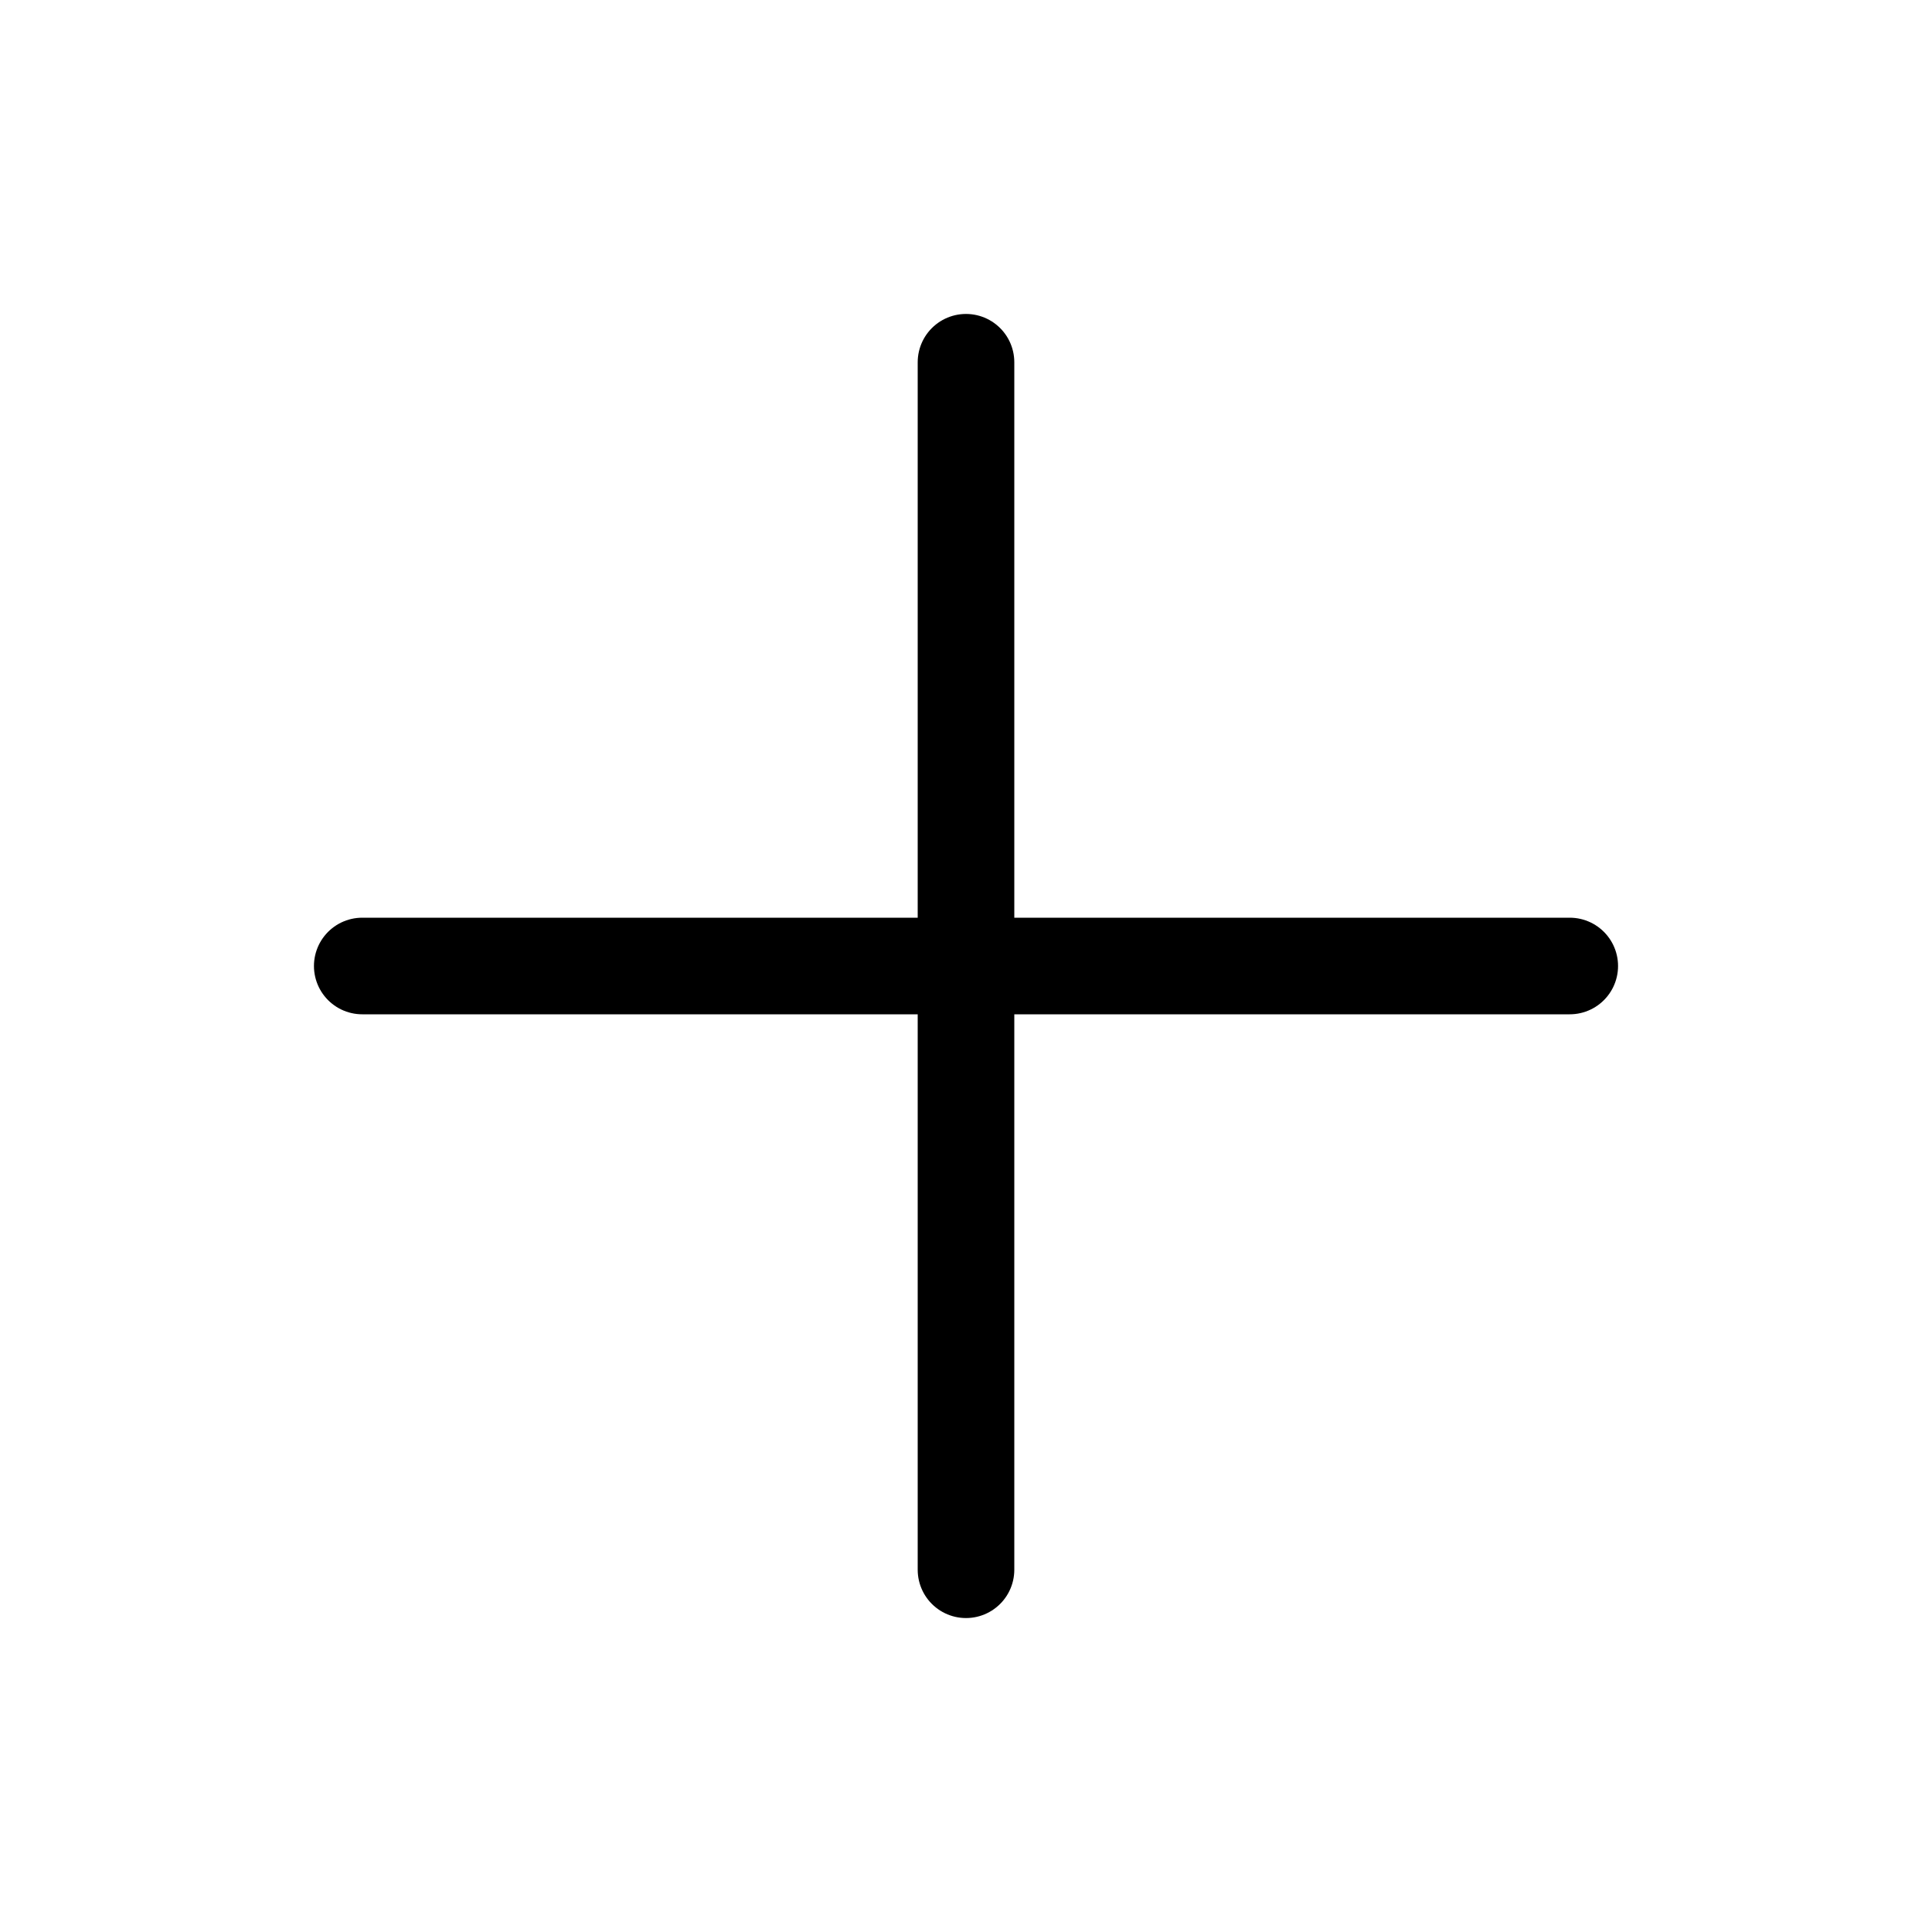
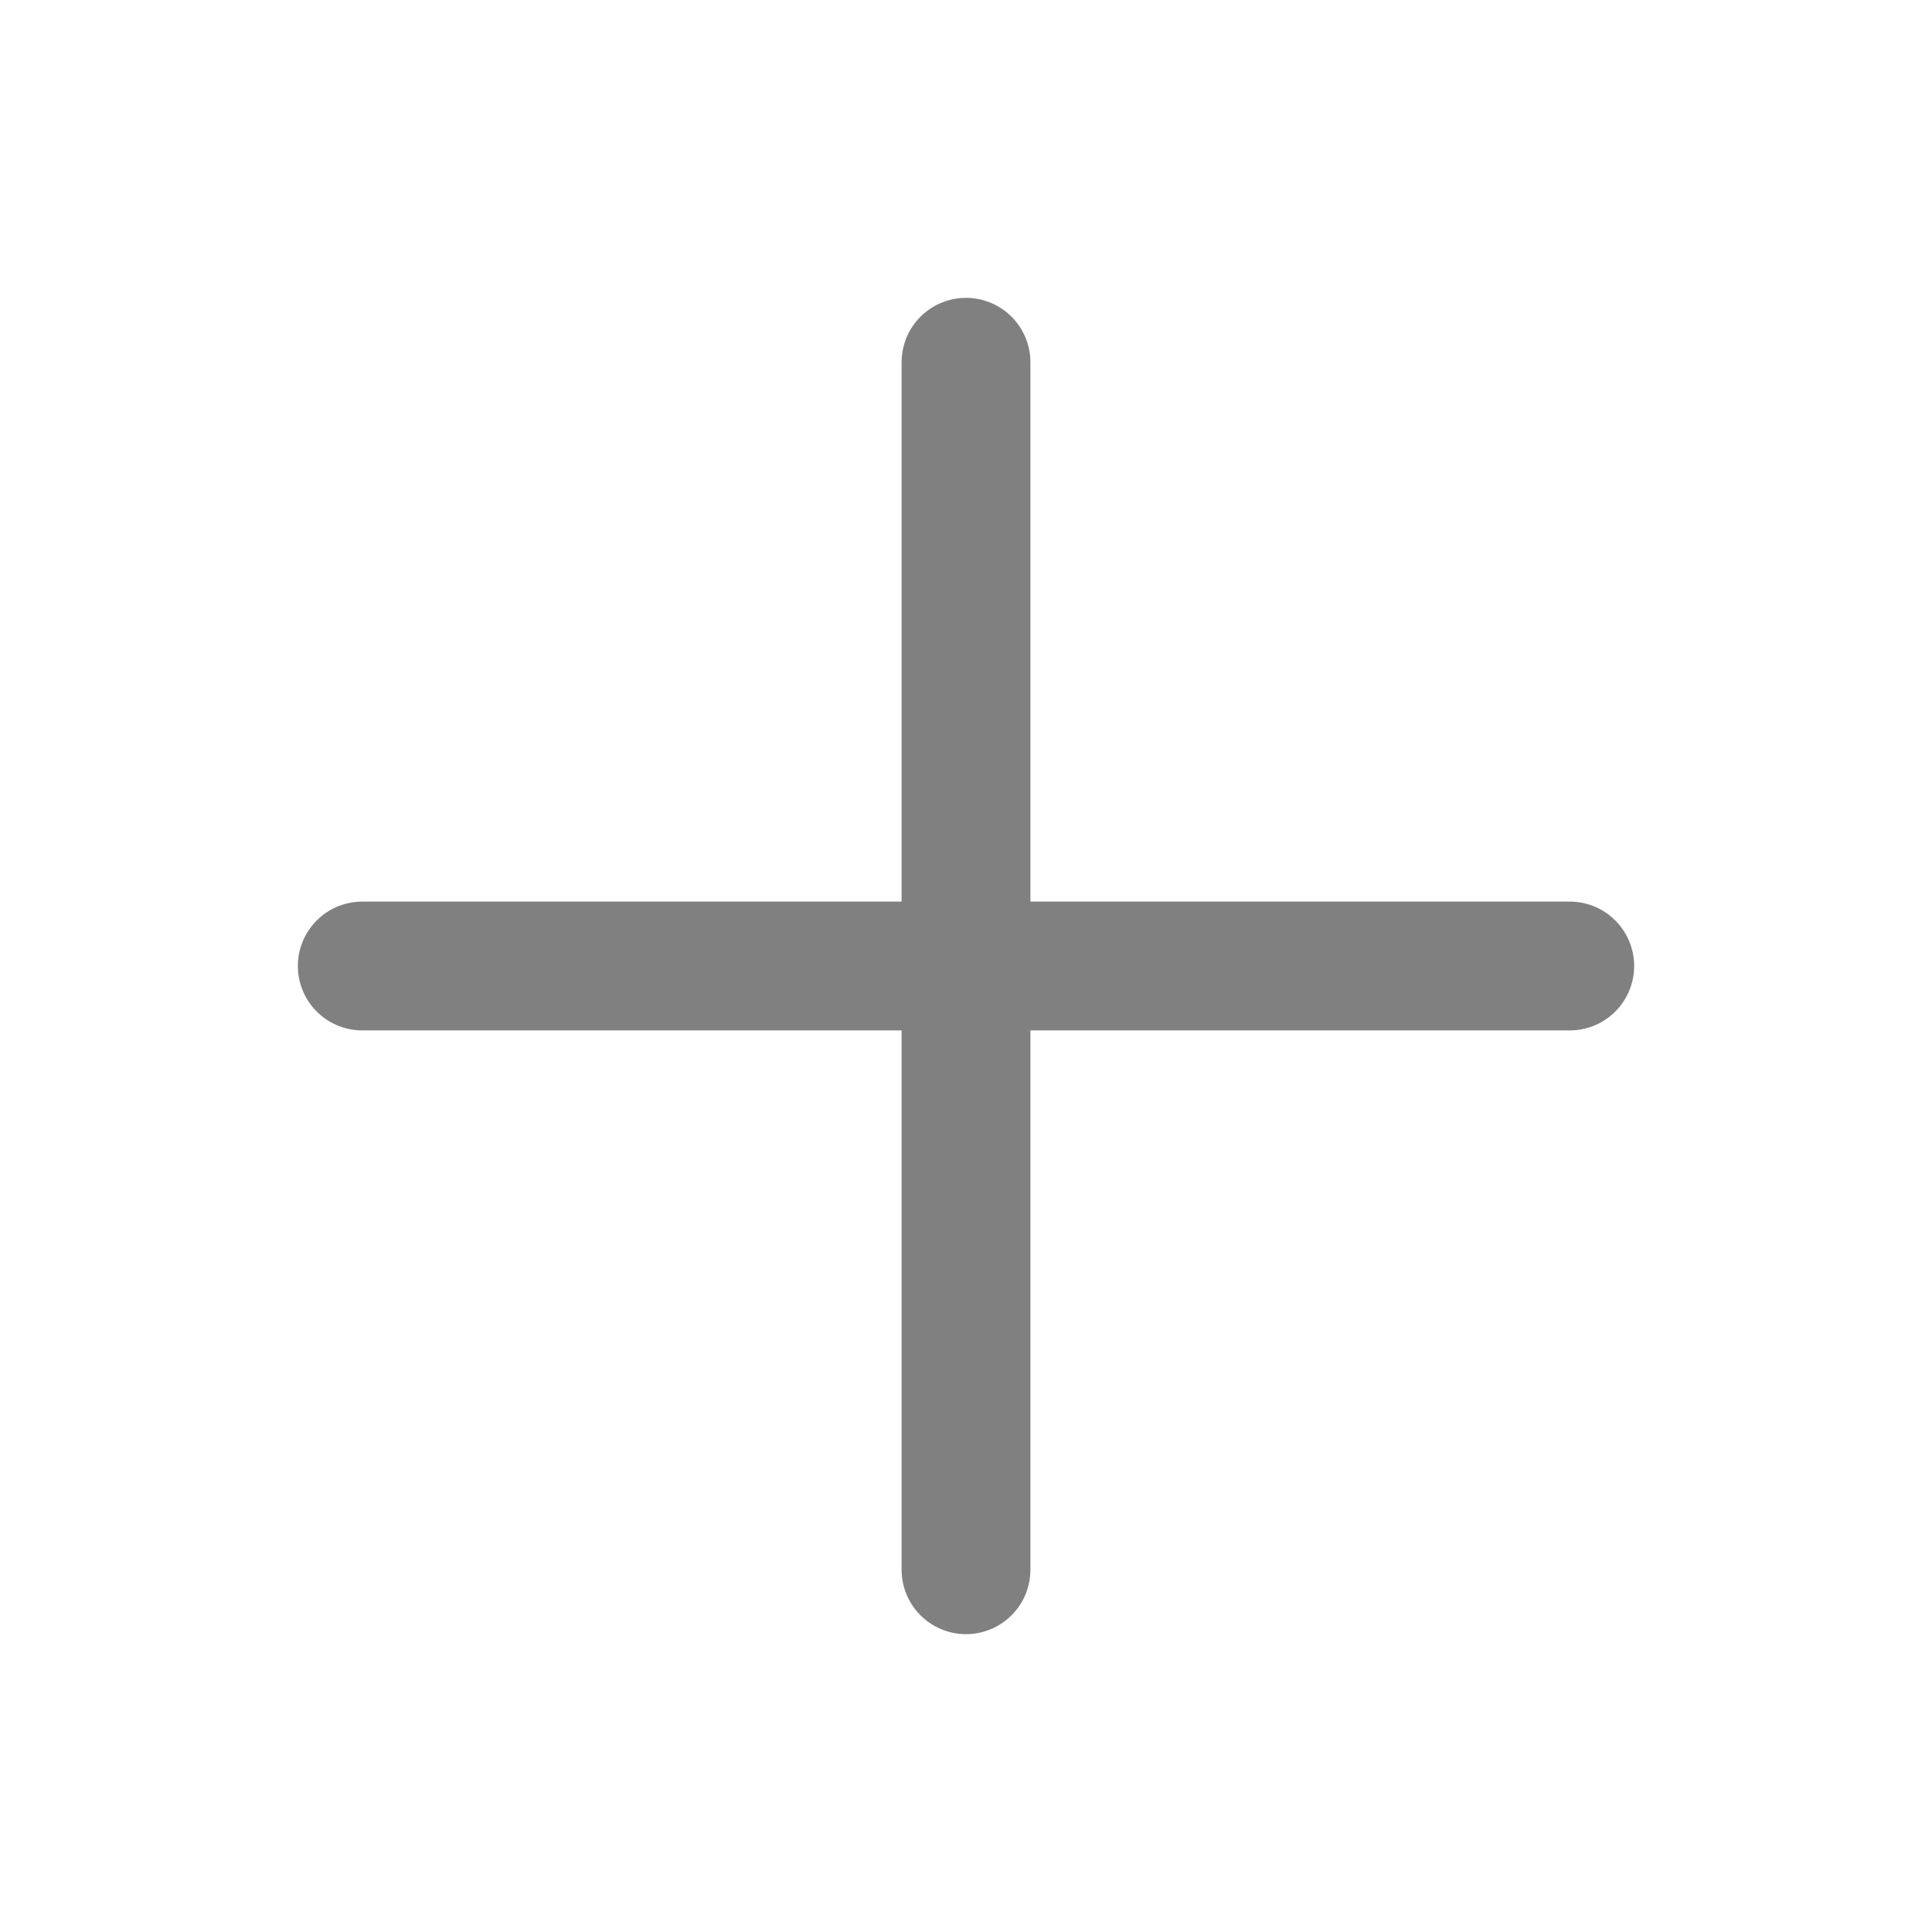
<svg xmlns="http://www.w3.org/2000/svg" width="30" height="30" viewBox="0 0 30 30" fill="none">
-   <path d="M15 5.625V24.375M24.375 15H5.625" stroke="black" stroke-width="1.5" stroke-linecap="round" stroke-linejoin="round" />
+   <path d="M15 5.625V24.375M24.375 15H5.625" stroke="#808080" stroke-width="2" stroke-linecap="round" stroke-linejoin="round" />
</svg>
